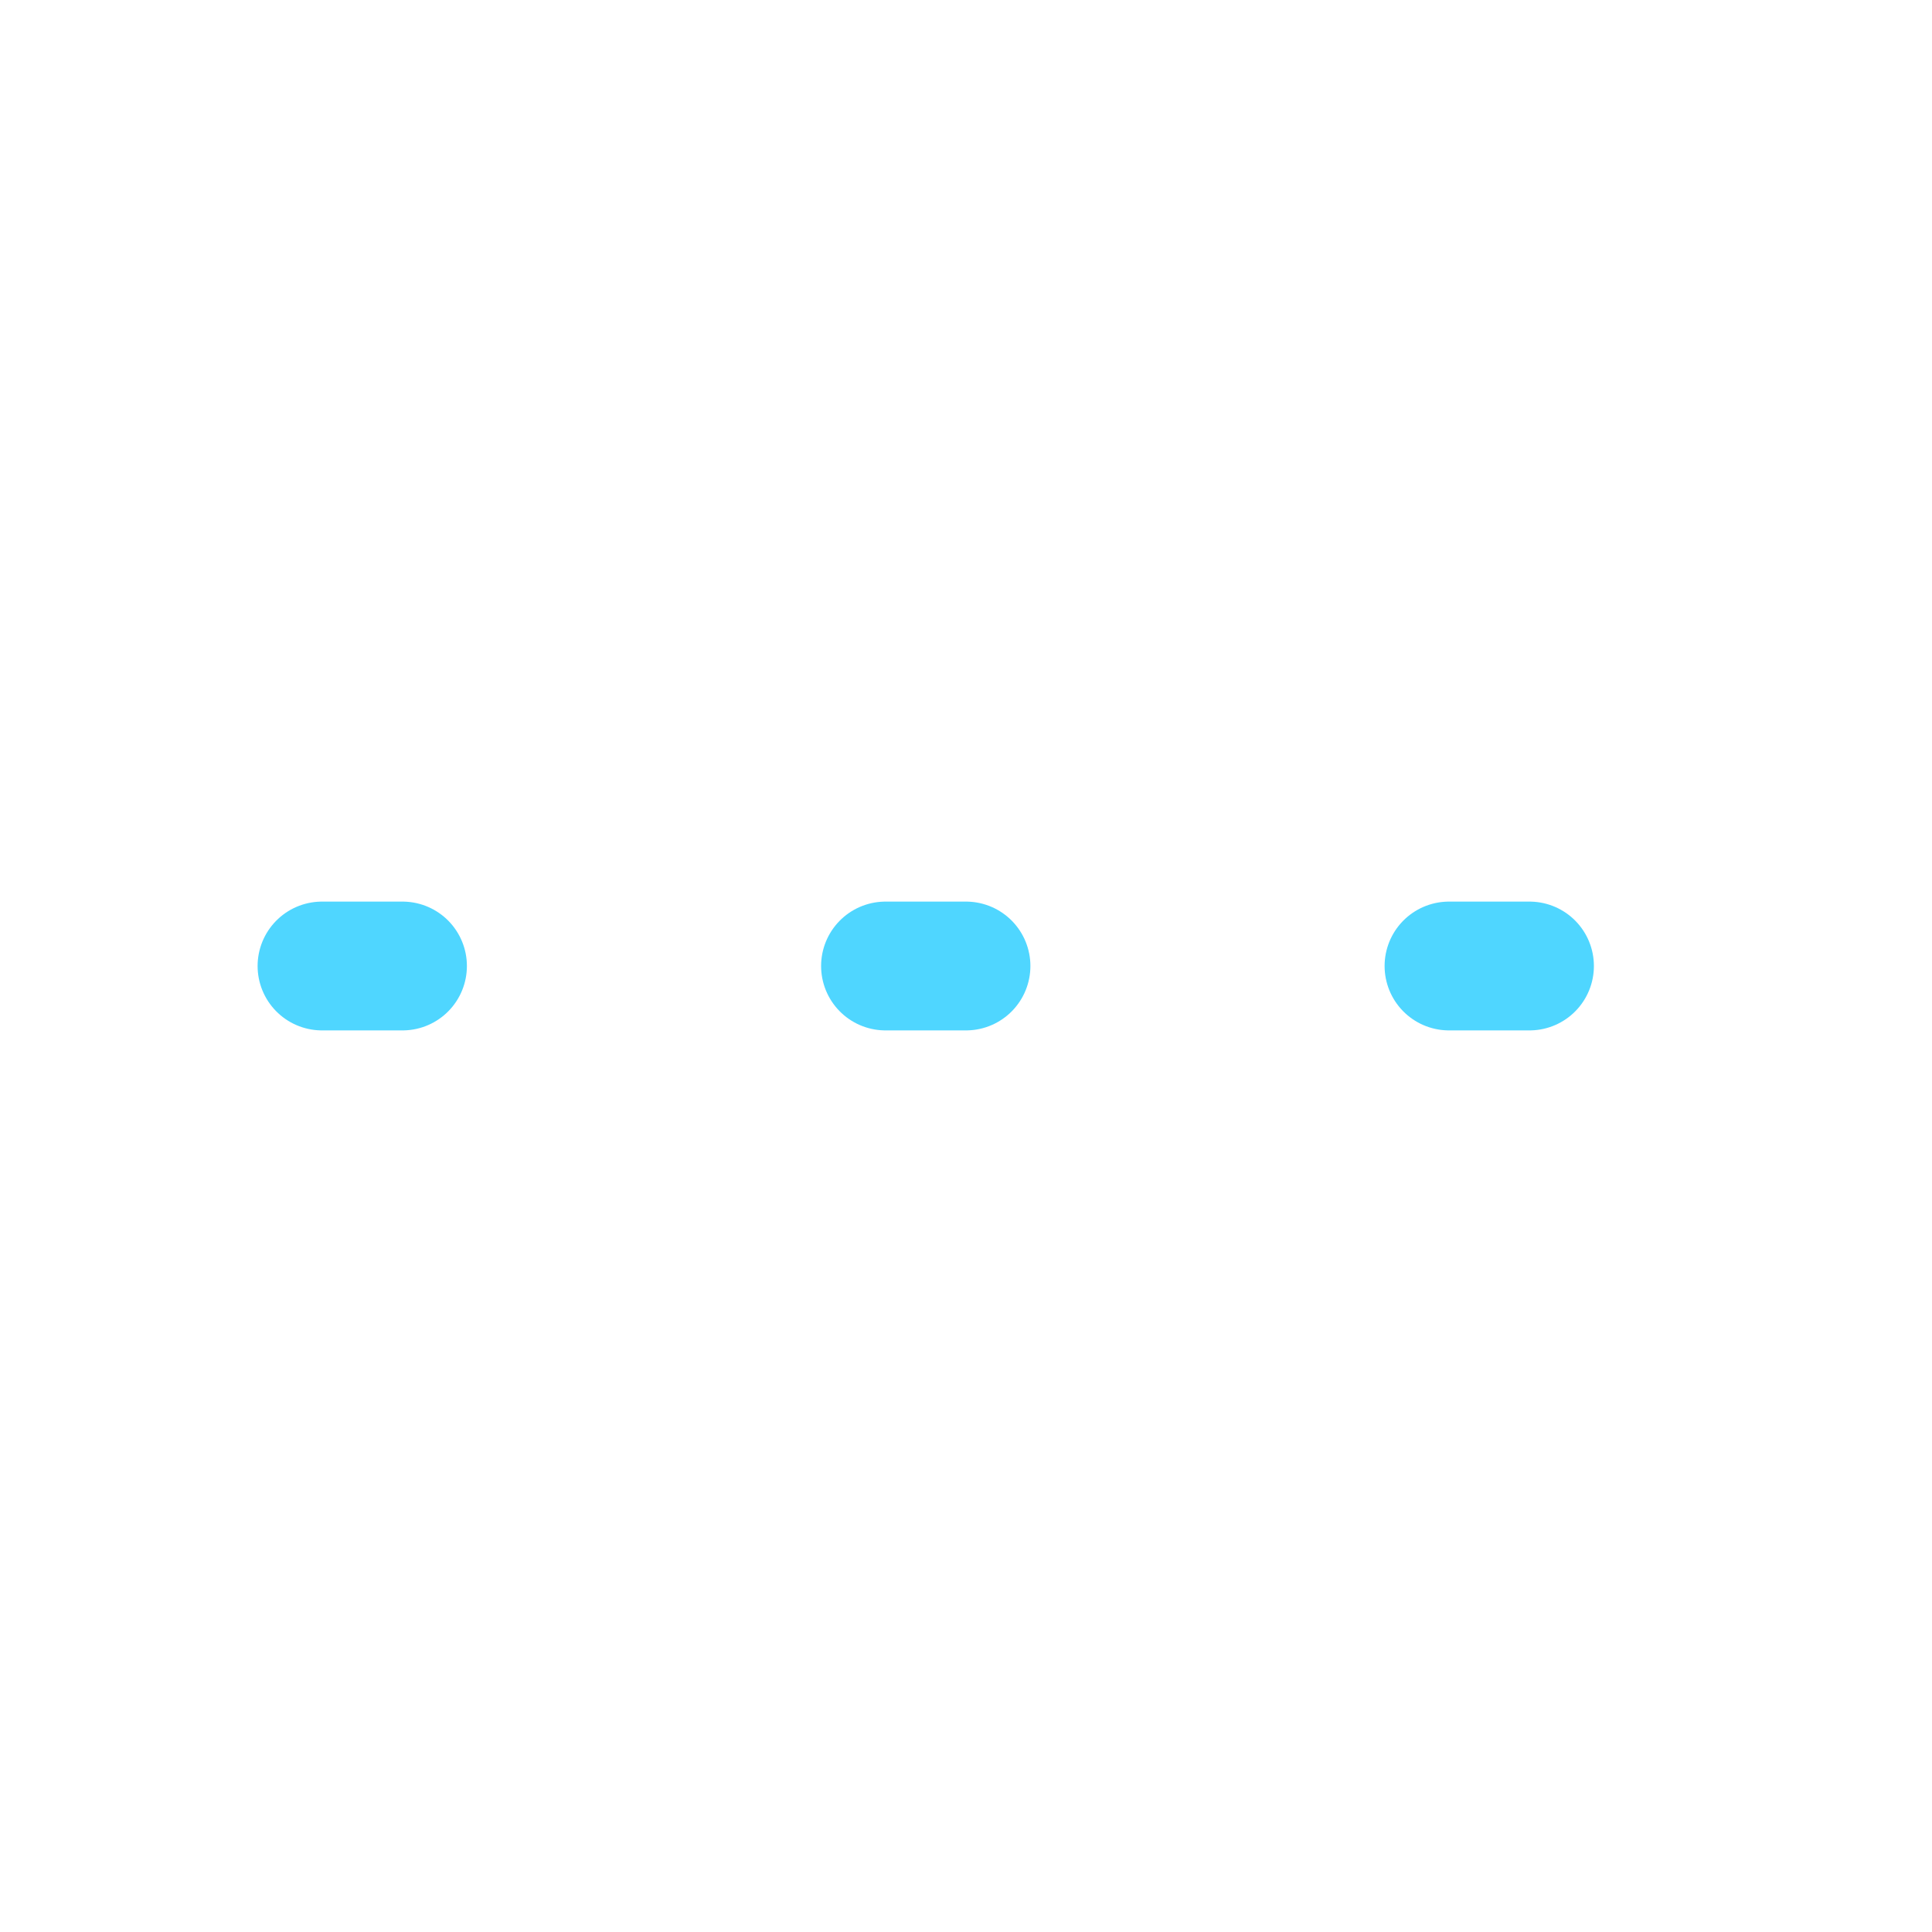
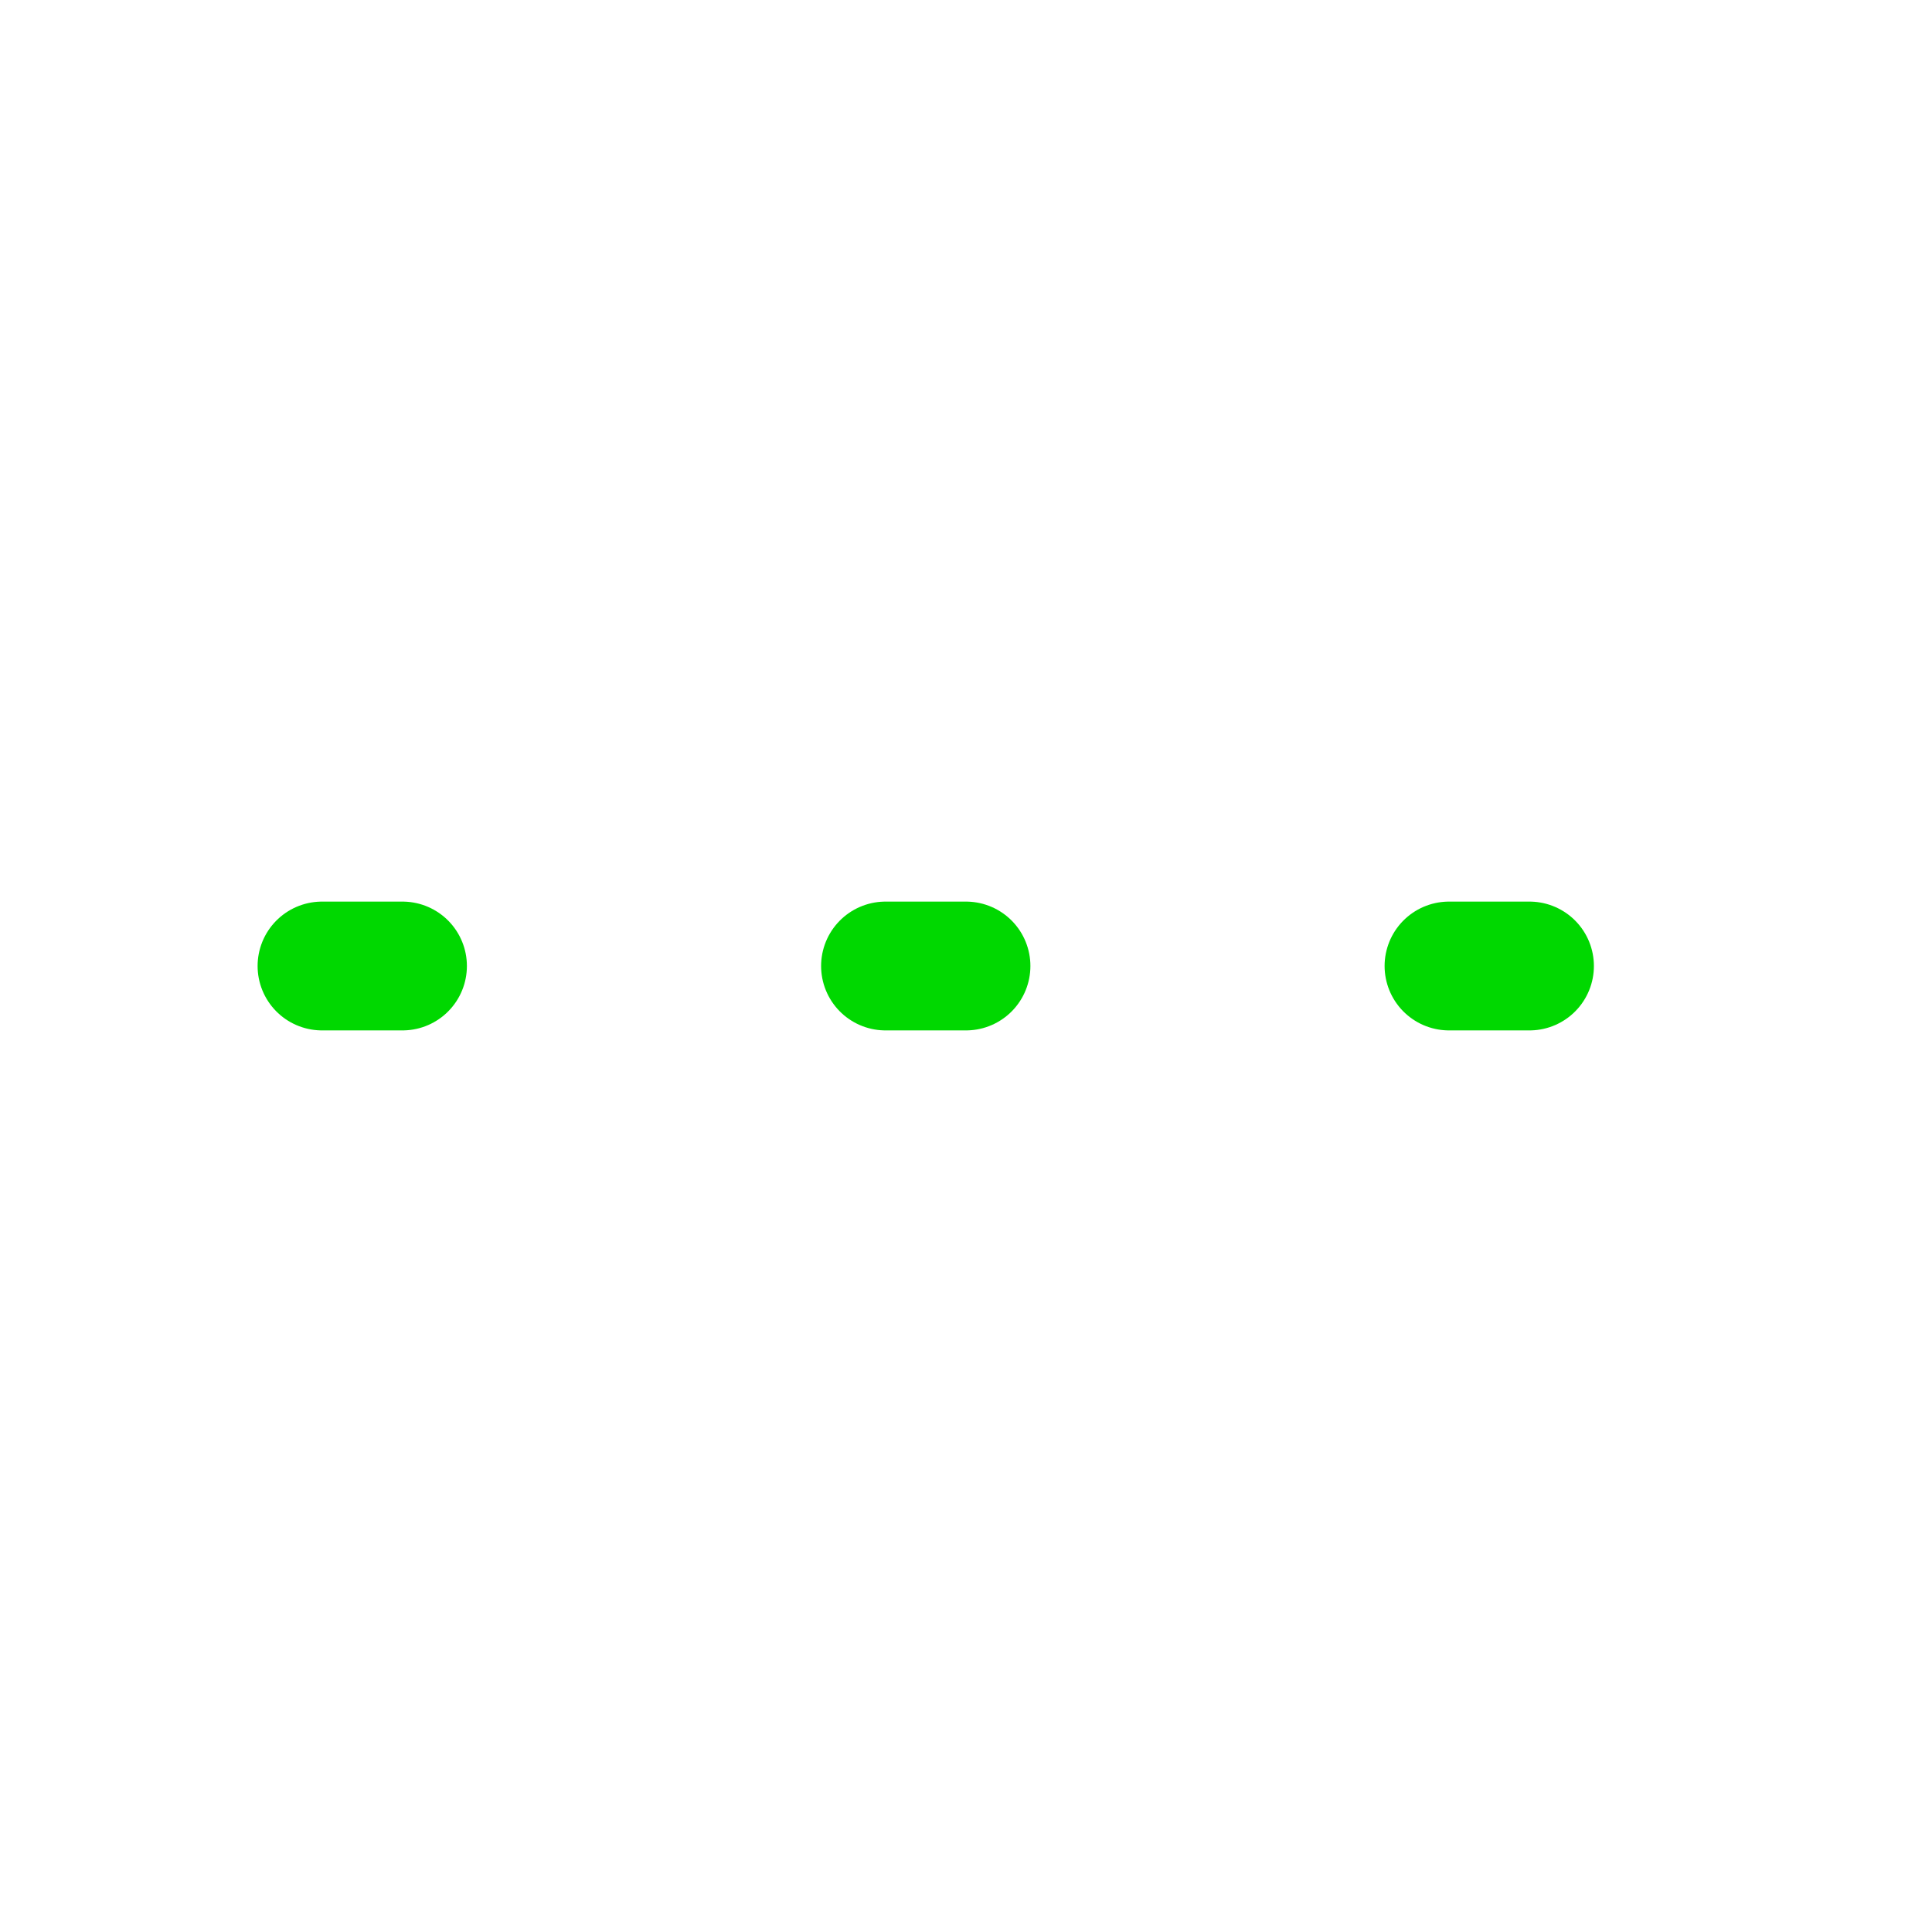
<svg xmlns="http://www.w3.org/2000/svg" width="24" height="24" viewBox="0 0 24 24">
-   <path d="M4 12h1 M11 12h1 M18 12h1" fill="none" stroke="#4FD6FF" stroke-width="1.6" stroke-linecap="round" stroke-linejoin="round" />
+   <path d="M4 12h1 M11 12h1 M18 12h1" fill="none" stroke="#00D800" stroke-width="1.6" stroke-linecap="round" stroke-linejoin="round" />
</svg>
